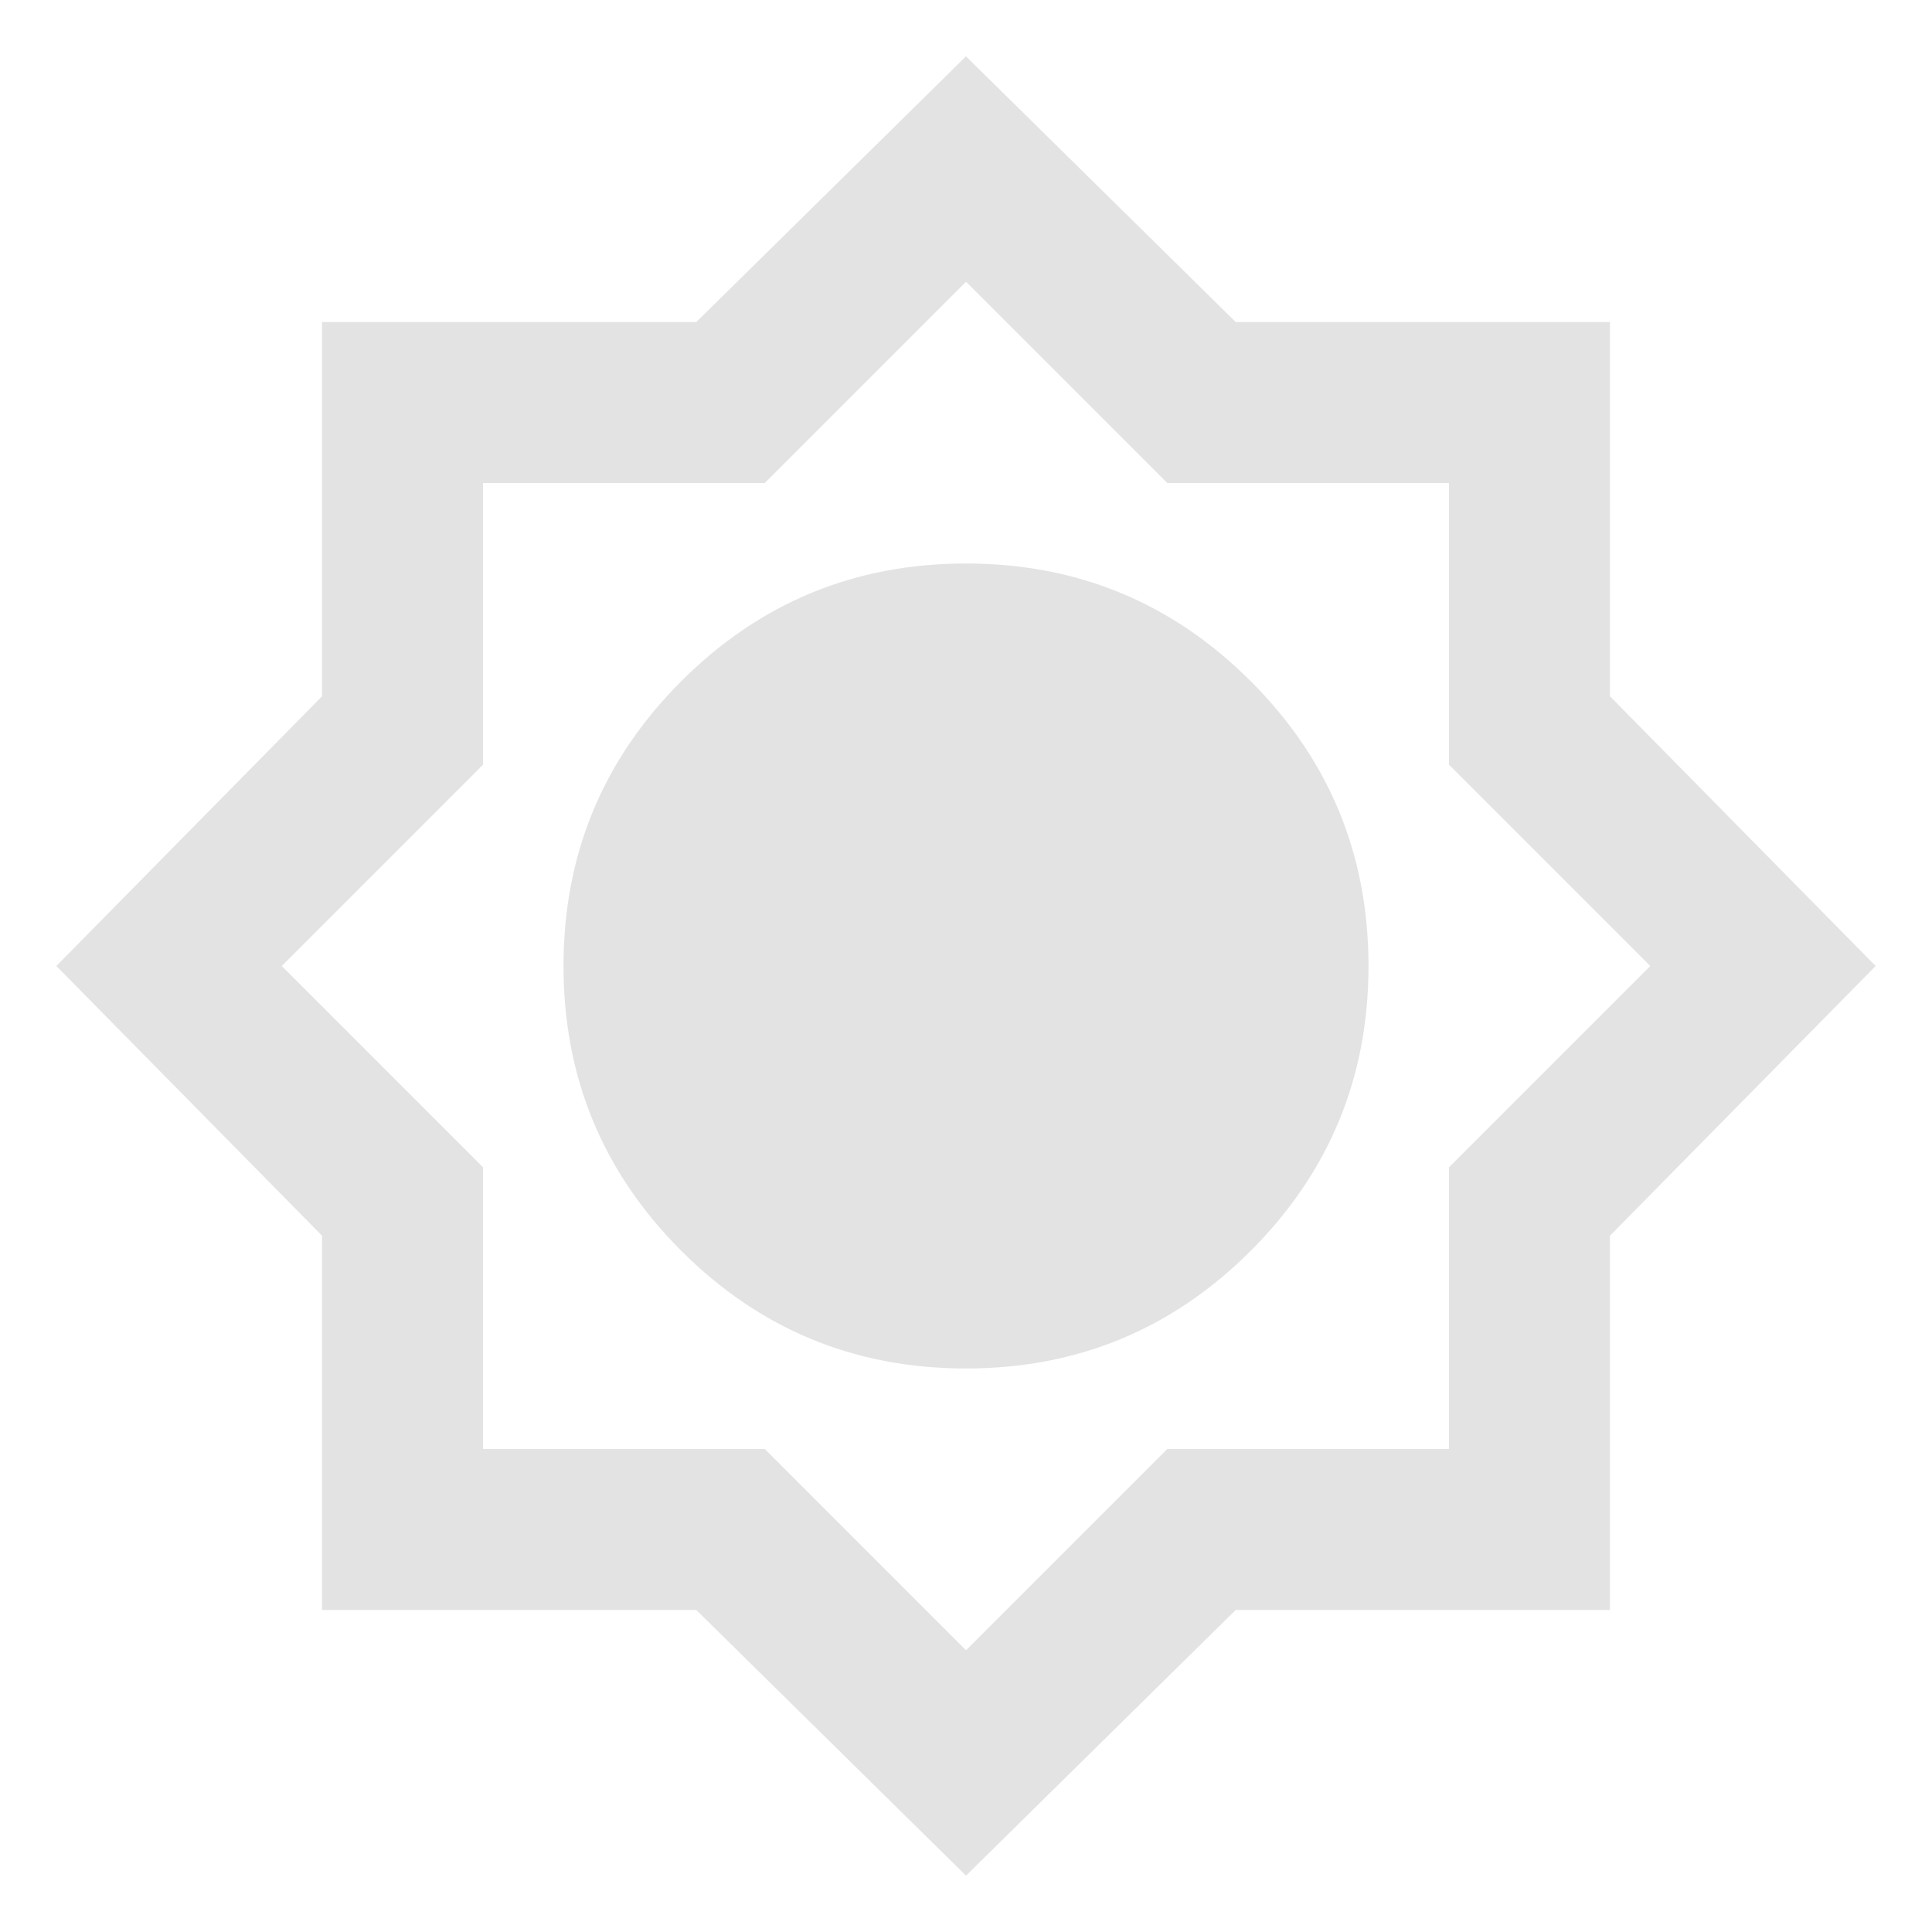
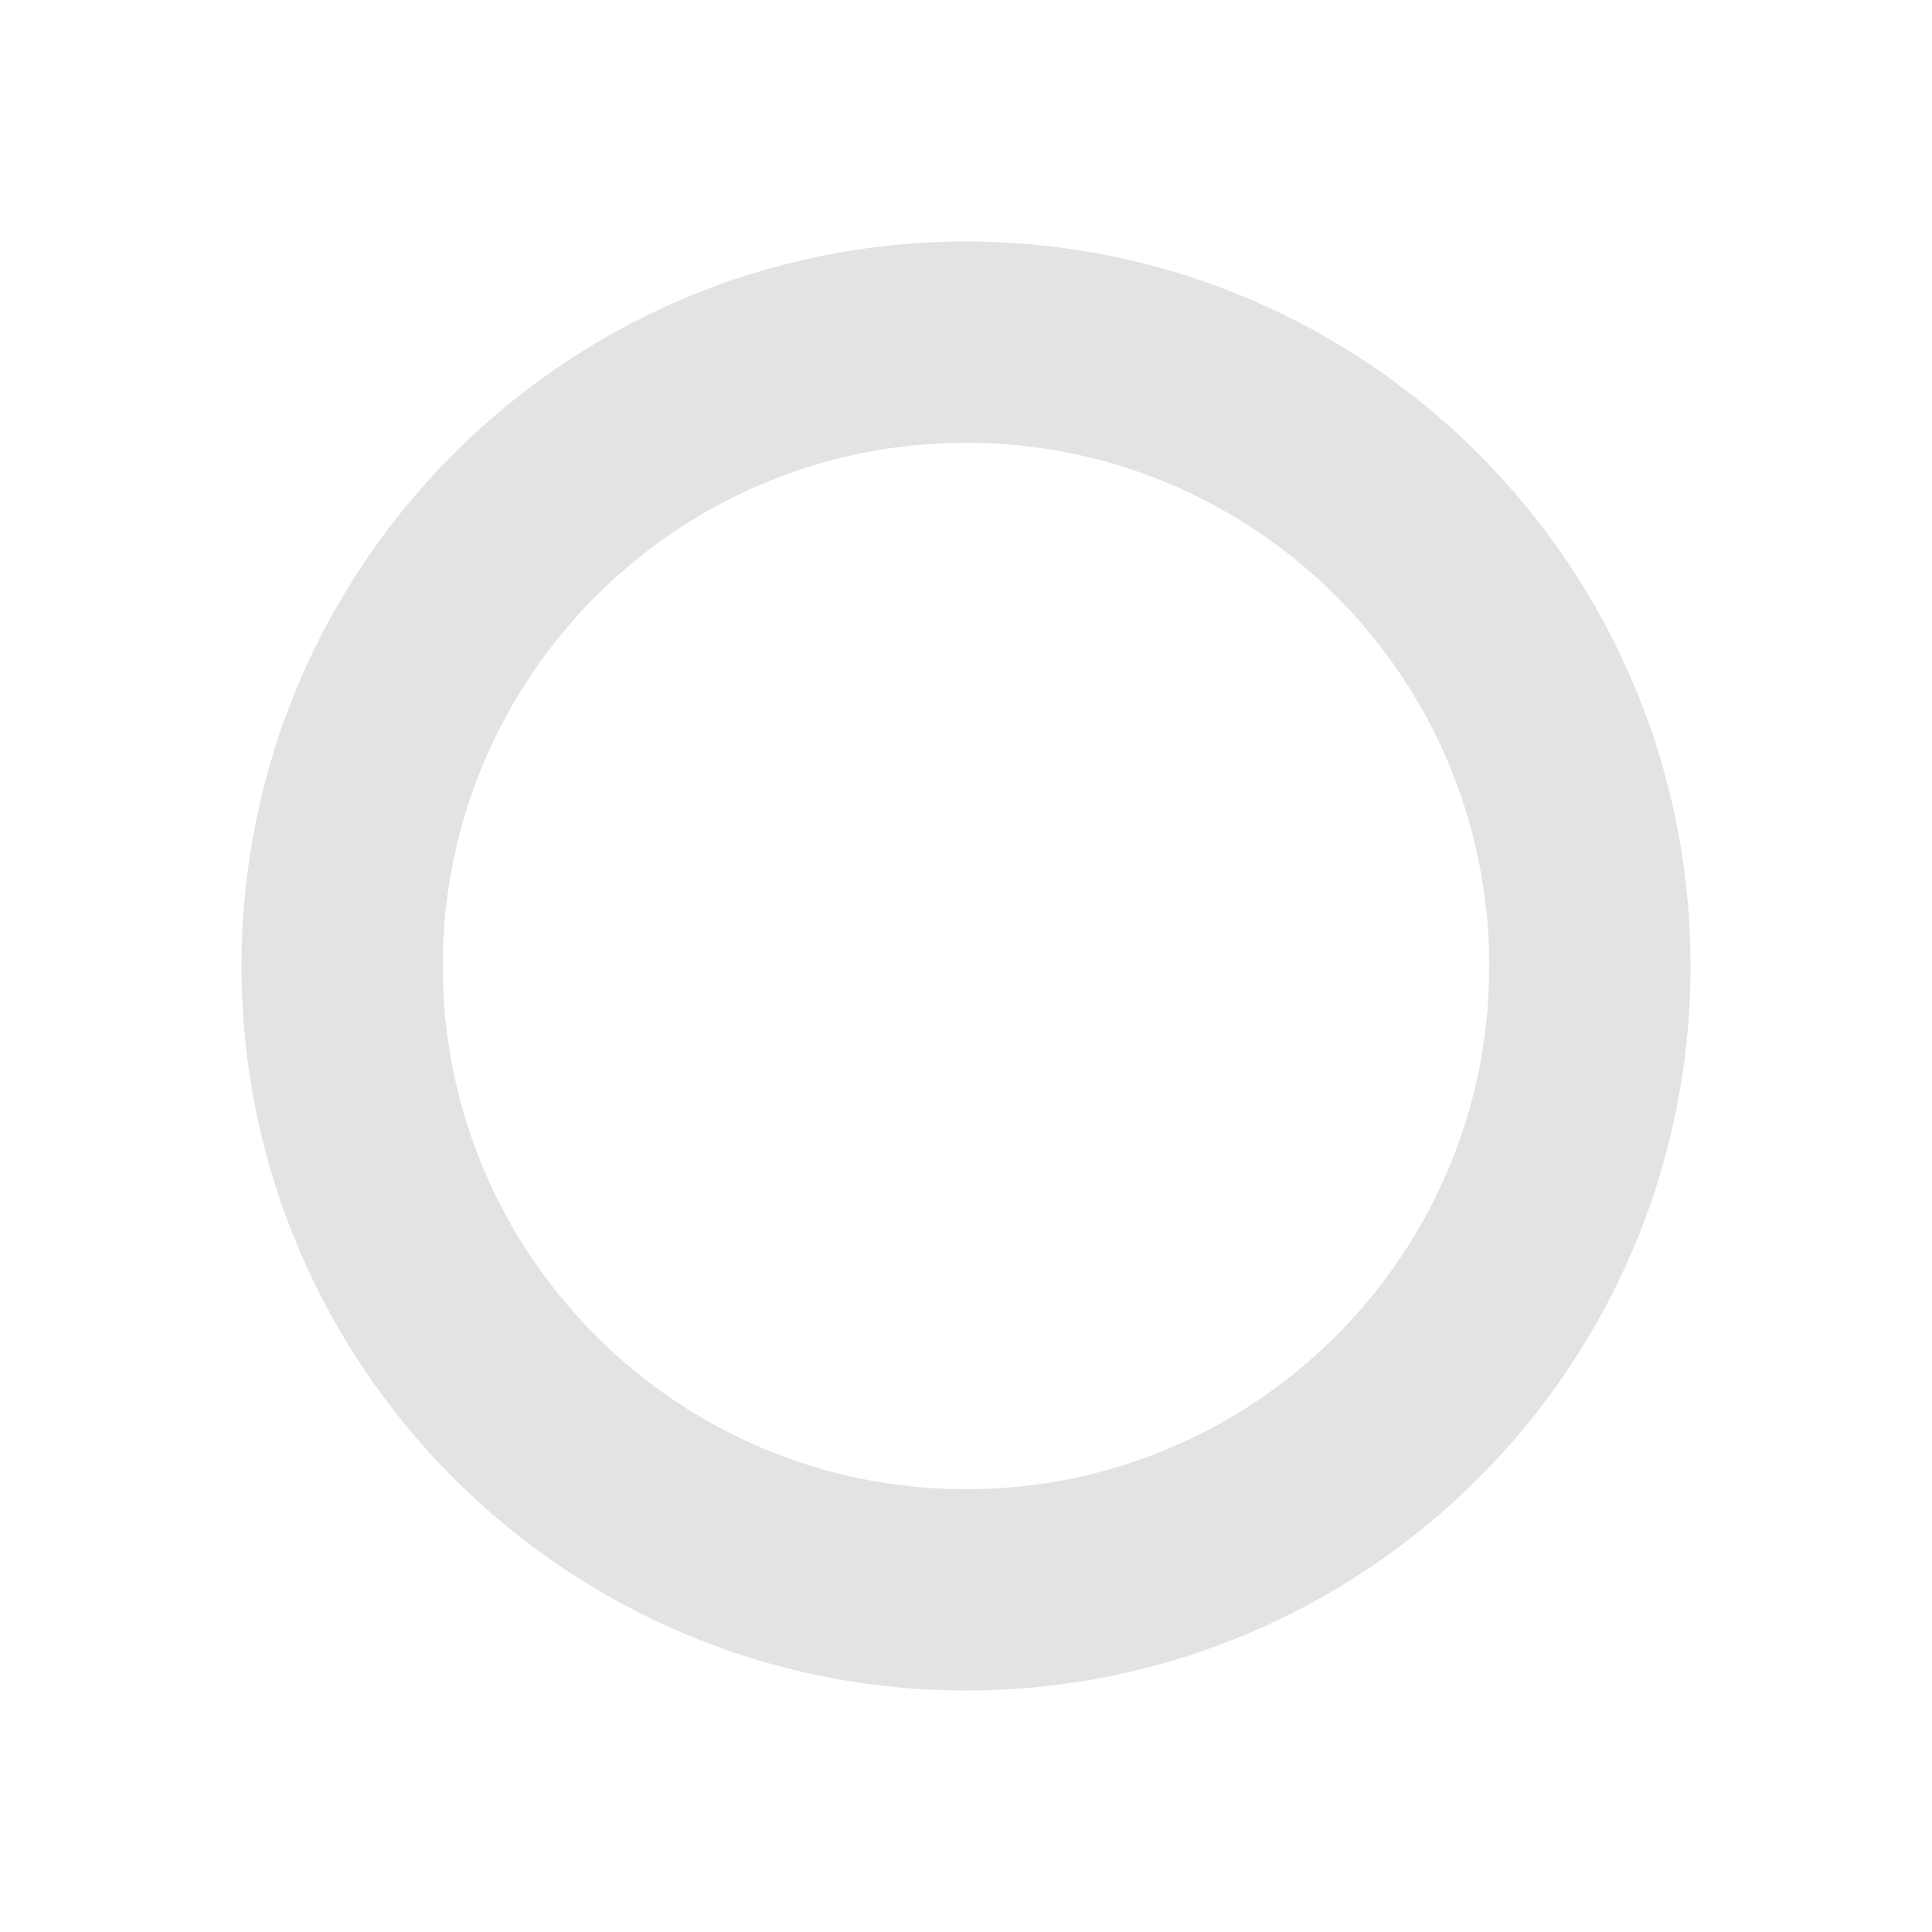
- <svg xmlns="http://www.w3.org/2000/svg" height="24px" viewBox="0 -960 960 960" width="24px" fill="#e3e3e3">
-   <path d="M480-28 346-160H160v-186L28-480l132-134v-186h186l134-132 134 132h186v186l132 134-132 134v186H614L480-28Zm141.5-310.5Q680-397 680-480t-58.5-141.5Q563-680 480-680t-141.5 58.5Q280-563 280-480t58.5 141.5Q397-280 480-280t141.5-58.5ZM480-480Zm0 340 100-100h140v-140l100-100-100-100v-140H580L480-820 380-720H240v140L140-480l100 100v140h140l100 100Zm0-340Z" />
+ <svg xmlns="http://www.w3.org/2000/svg" width="24" height="24" viewBox="0 0 24 24" fill="#e3e3e3">
+   <path fill-rule="evenodd" d="M12 3A9 9 0 1 1 12 21A9 9 0 1 1 12 3ZM12 5.5A6.5 6.5 0 1 0 12 18.5A6.5 6.5 0 1 0 12 5.5Z" />
</svg>
